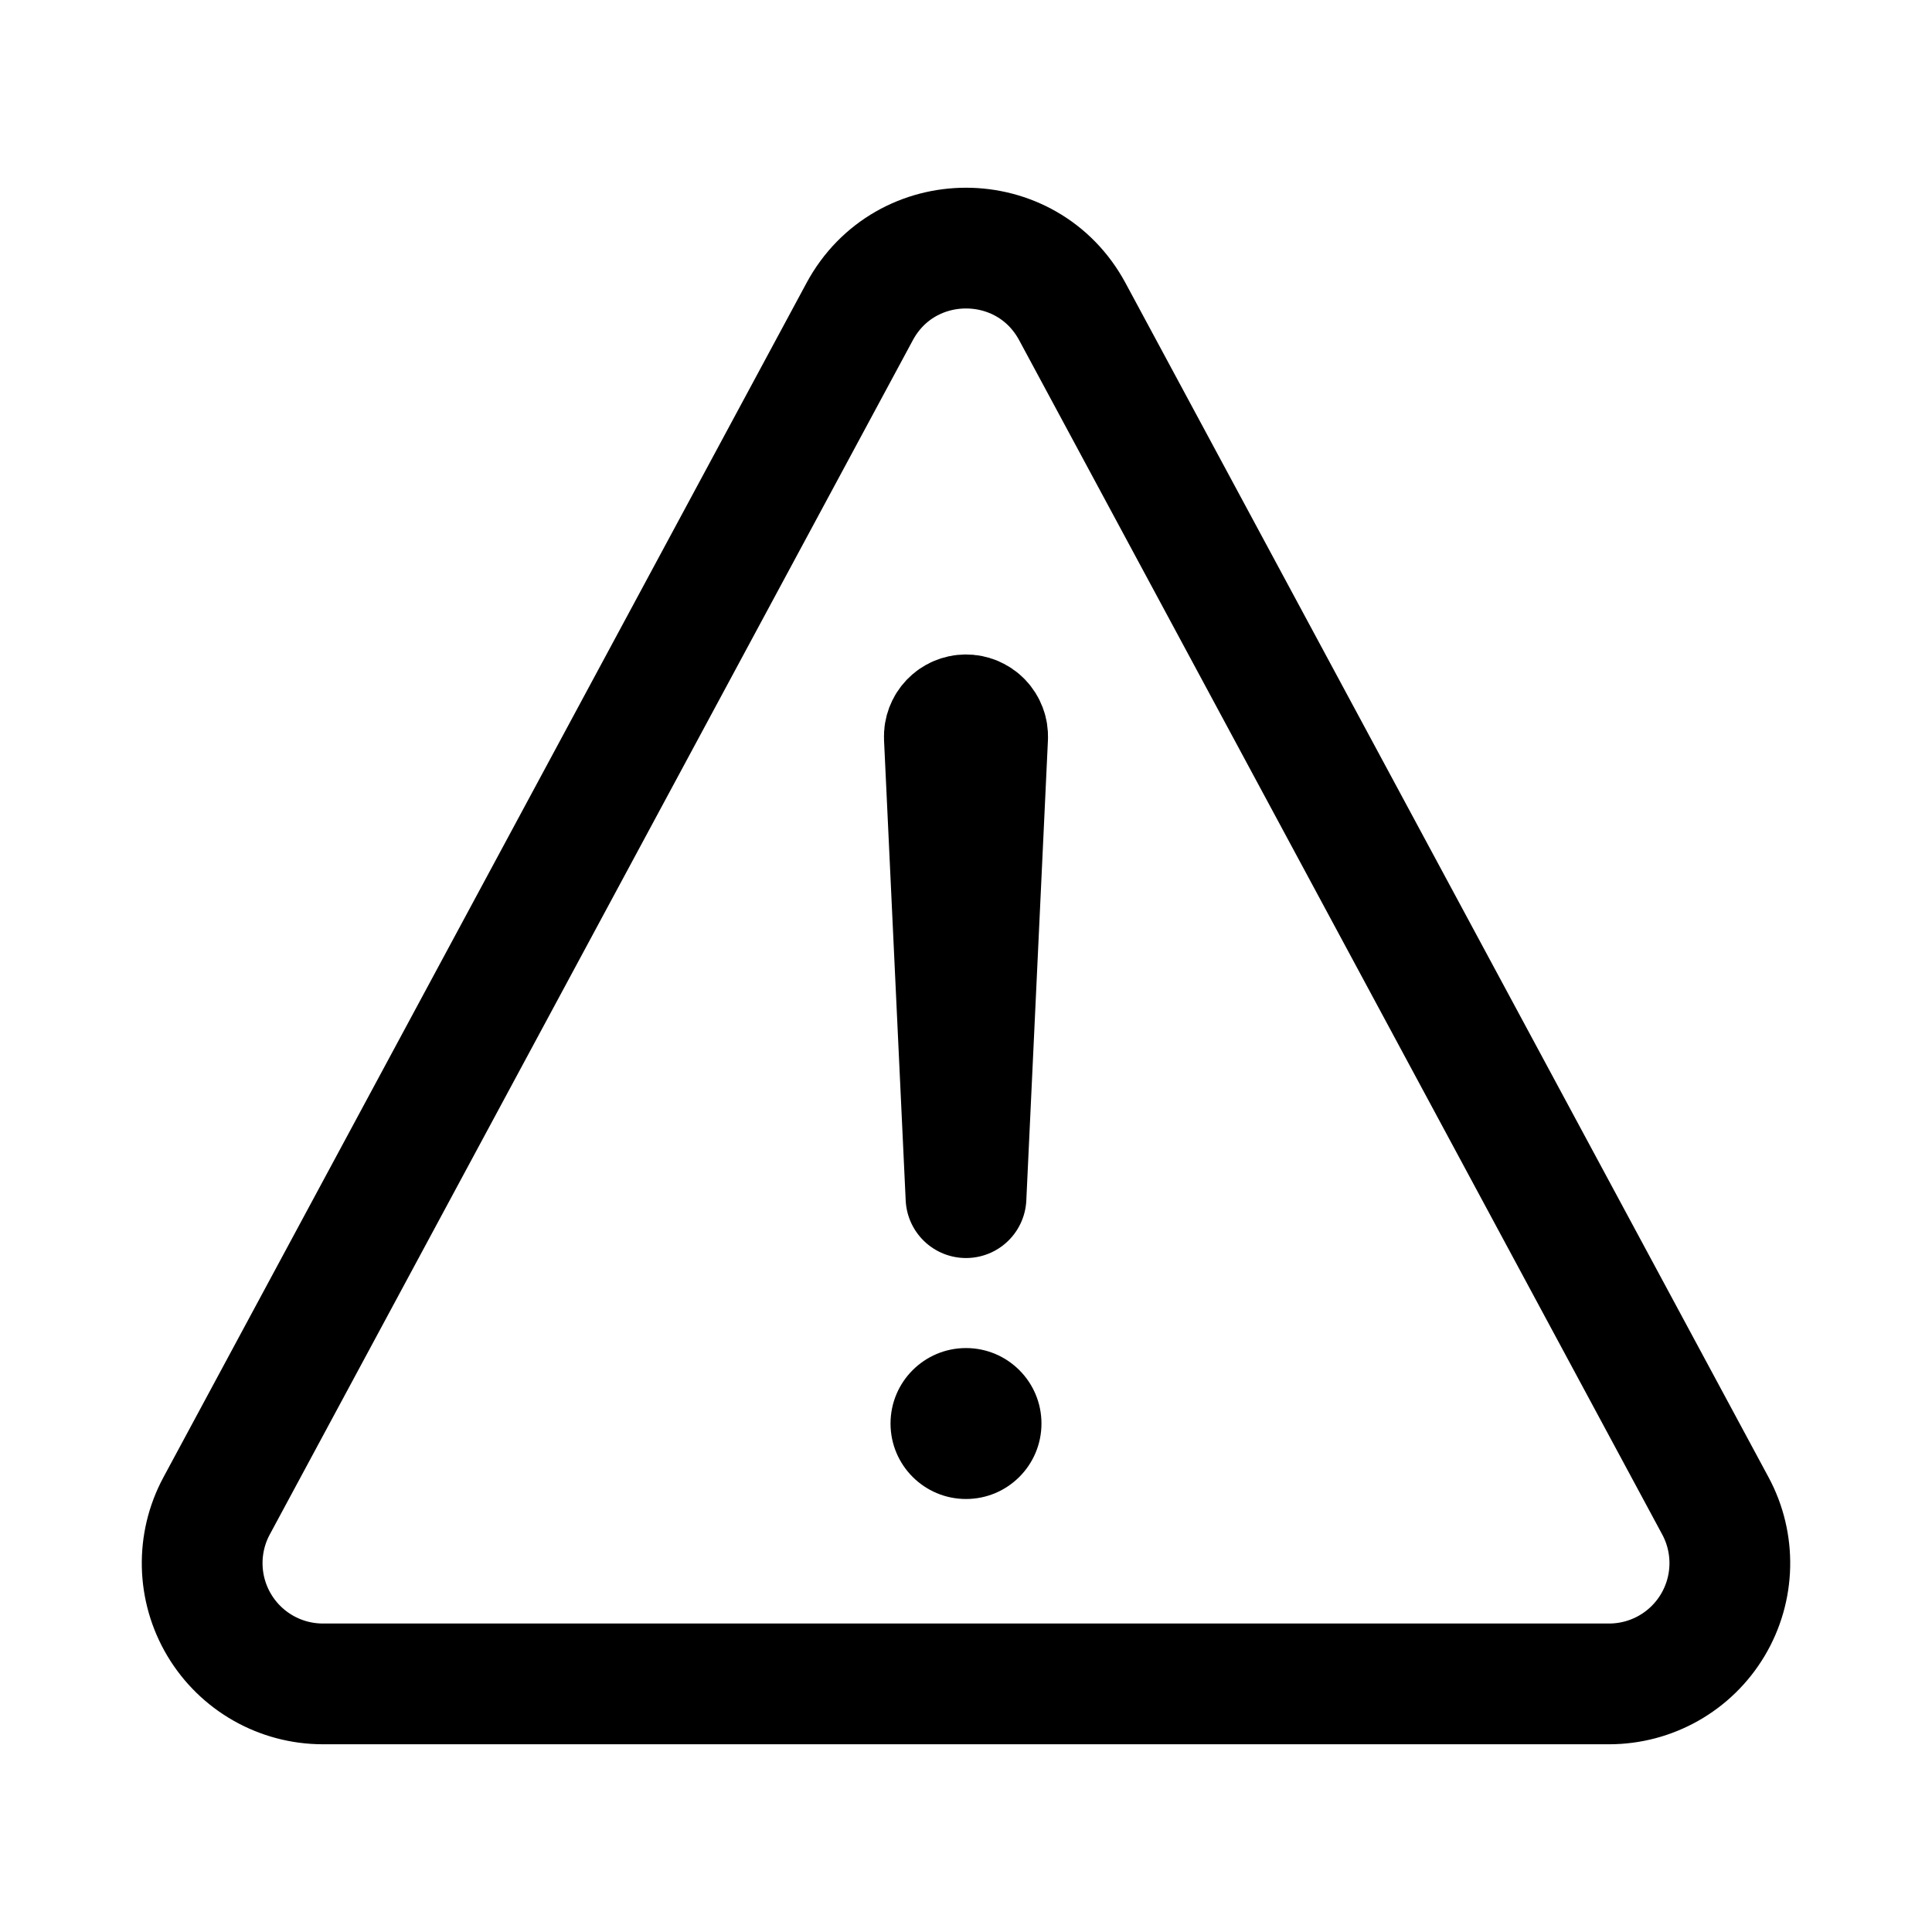
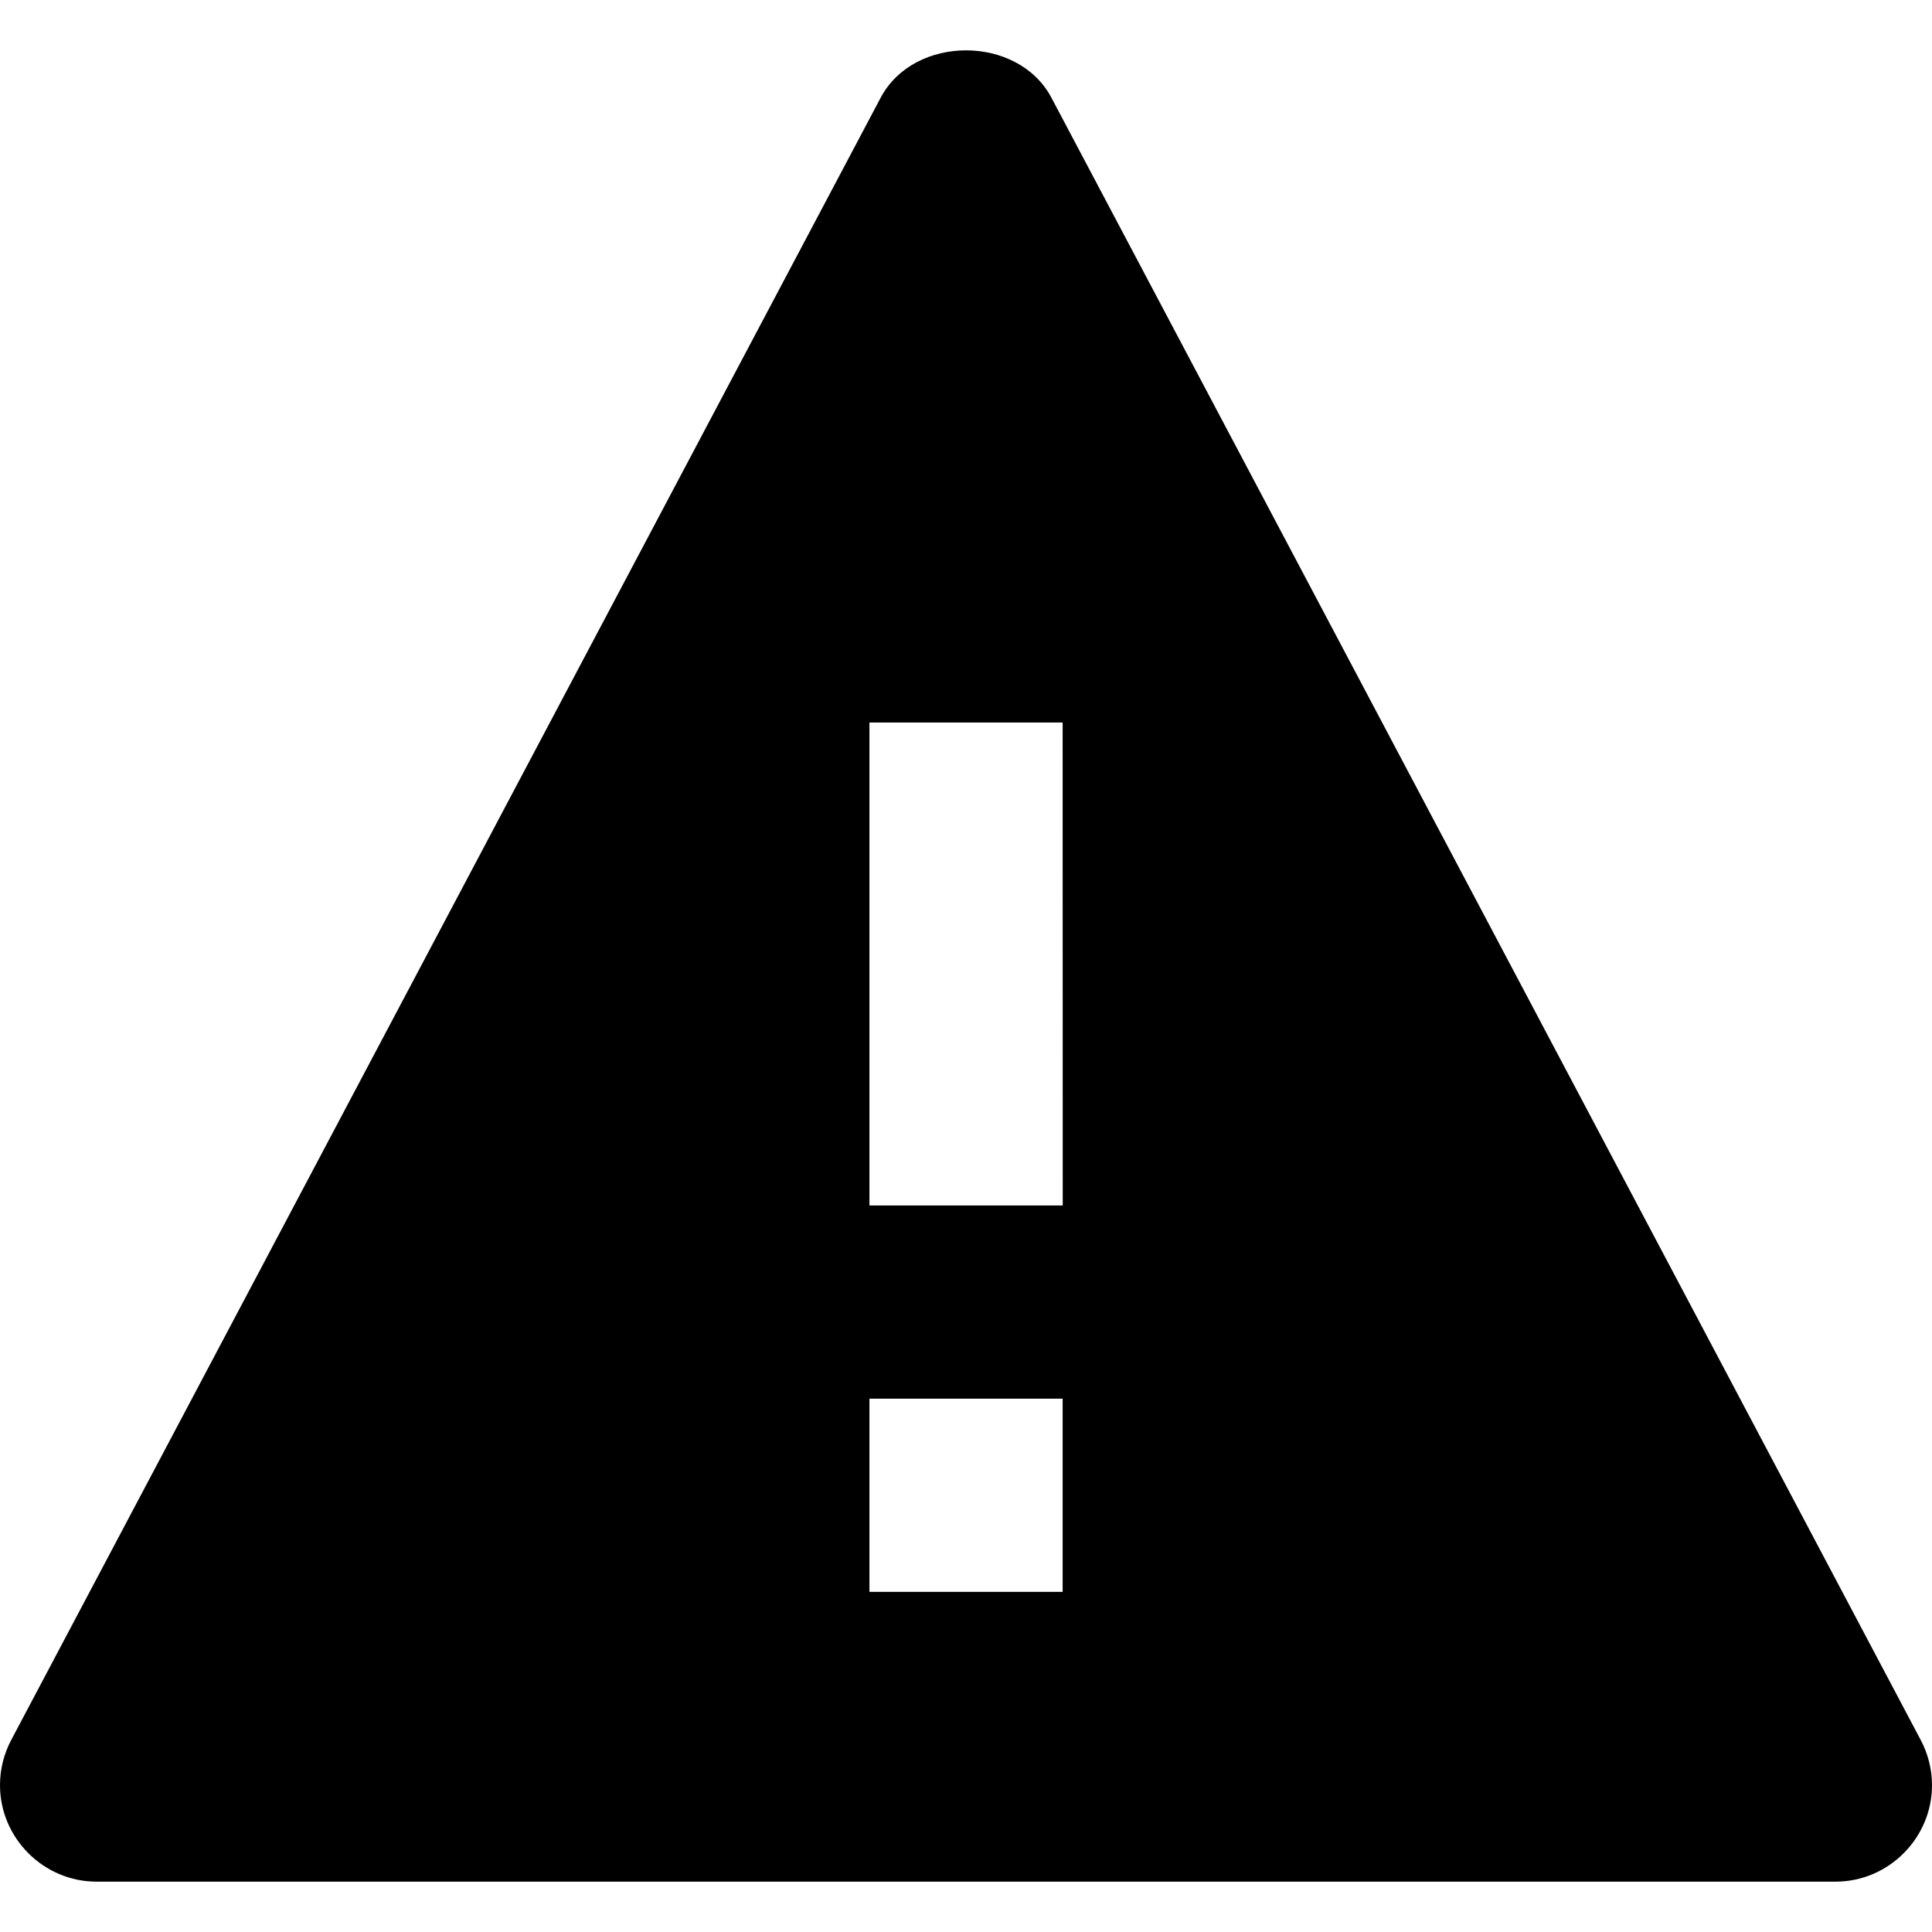
- <svg xmlns="http://www.w3.org/2000/svg" class="ionicon" viewBox="0 0 512 512">
-   <path d="M85.57 446.25h340.86a32 32 0 0028.17-47.17L284.18 82.58c-12.09-22.44-44.27-22.44-56.36 0L57.4 399.08a32 32 0 0028.17 47.17z" fill="none" stroke="currentColor" stroke-linecap="round" stroke-linejoin="round" stroke-width="32" />
-   <path d="M250.26 195.39l5.74 122 5.73-121.95a5.74 5.74 0 00-5.79-6h0a5.74 5.74 0 00-5.68 5.95z" fill="none" stroke="currentColor" stroke-linecap="round" stroke-linejoin="round" stroke-width="32" />
-   <path d="M256 397.25a20 20 0 1120-20 20 20 0 01-20 20z" />
+ <svg xmlns="http://www.w3.org/2000/svg" width="100%" height="100%" viewBox="0 0 512 512" version="1.1" xml:space="preserve">
+   <path d="M278.64,25.9c-8.857,-16.742 -36.401,-16.742 -45.258,-0l-230.389,435.178c-1.965,3.696 -2.993,7.819 -2.993,12.006c0,14.029 11.544,25.573 25.573,25.573c0.017,-0 0.033,-0 0.05,-0l460.777,-0c0.017,-0 0.035,-0 0.052,-0c14.015,-0 25.548,-11.533 25.548,-25.548c0,-4.187 -1.029,-8.31 -2.997,-12.006l-230.363,-435.203Zm2.97,395.96l-51.198,0l0,-51.197l51.198,0l-0,51.197Zm-51.198,-102.394l0,-127.994l51.198,0l0.025,127.994l-51.223,-0Z" />
</svg>
